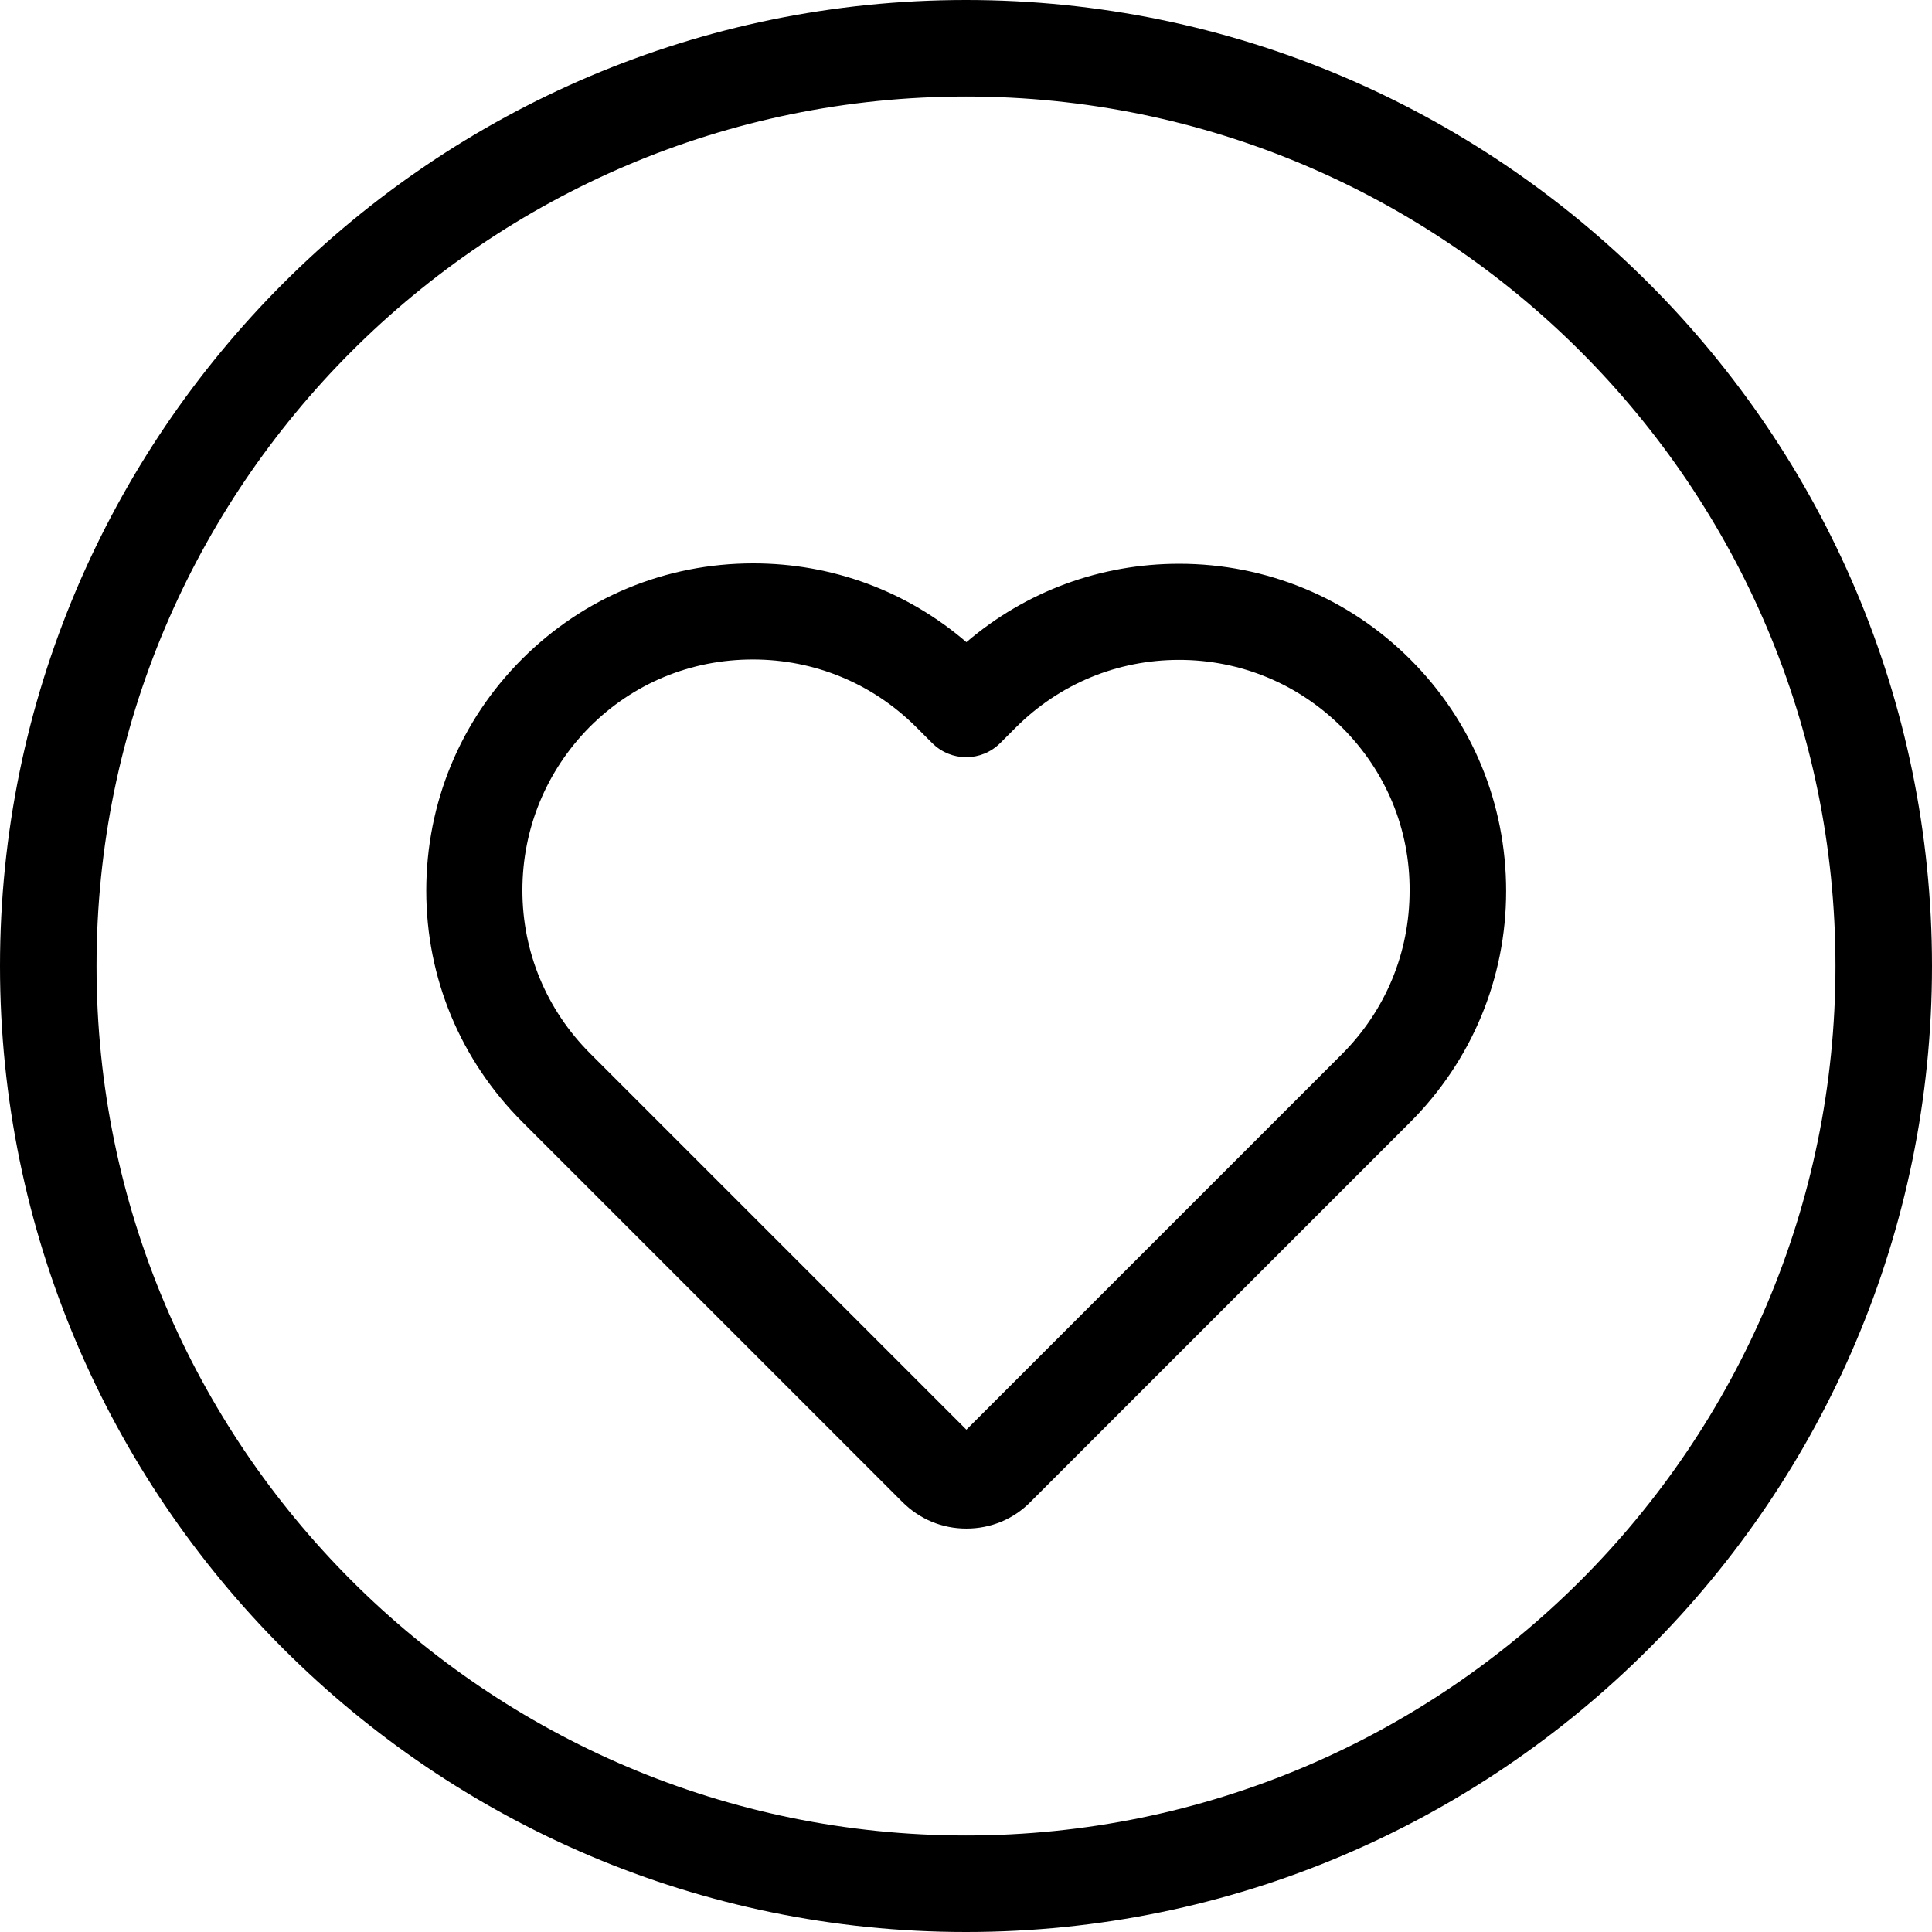
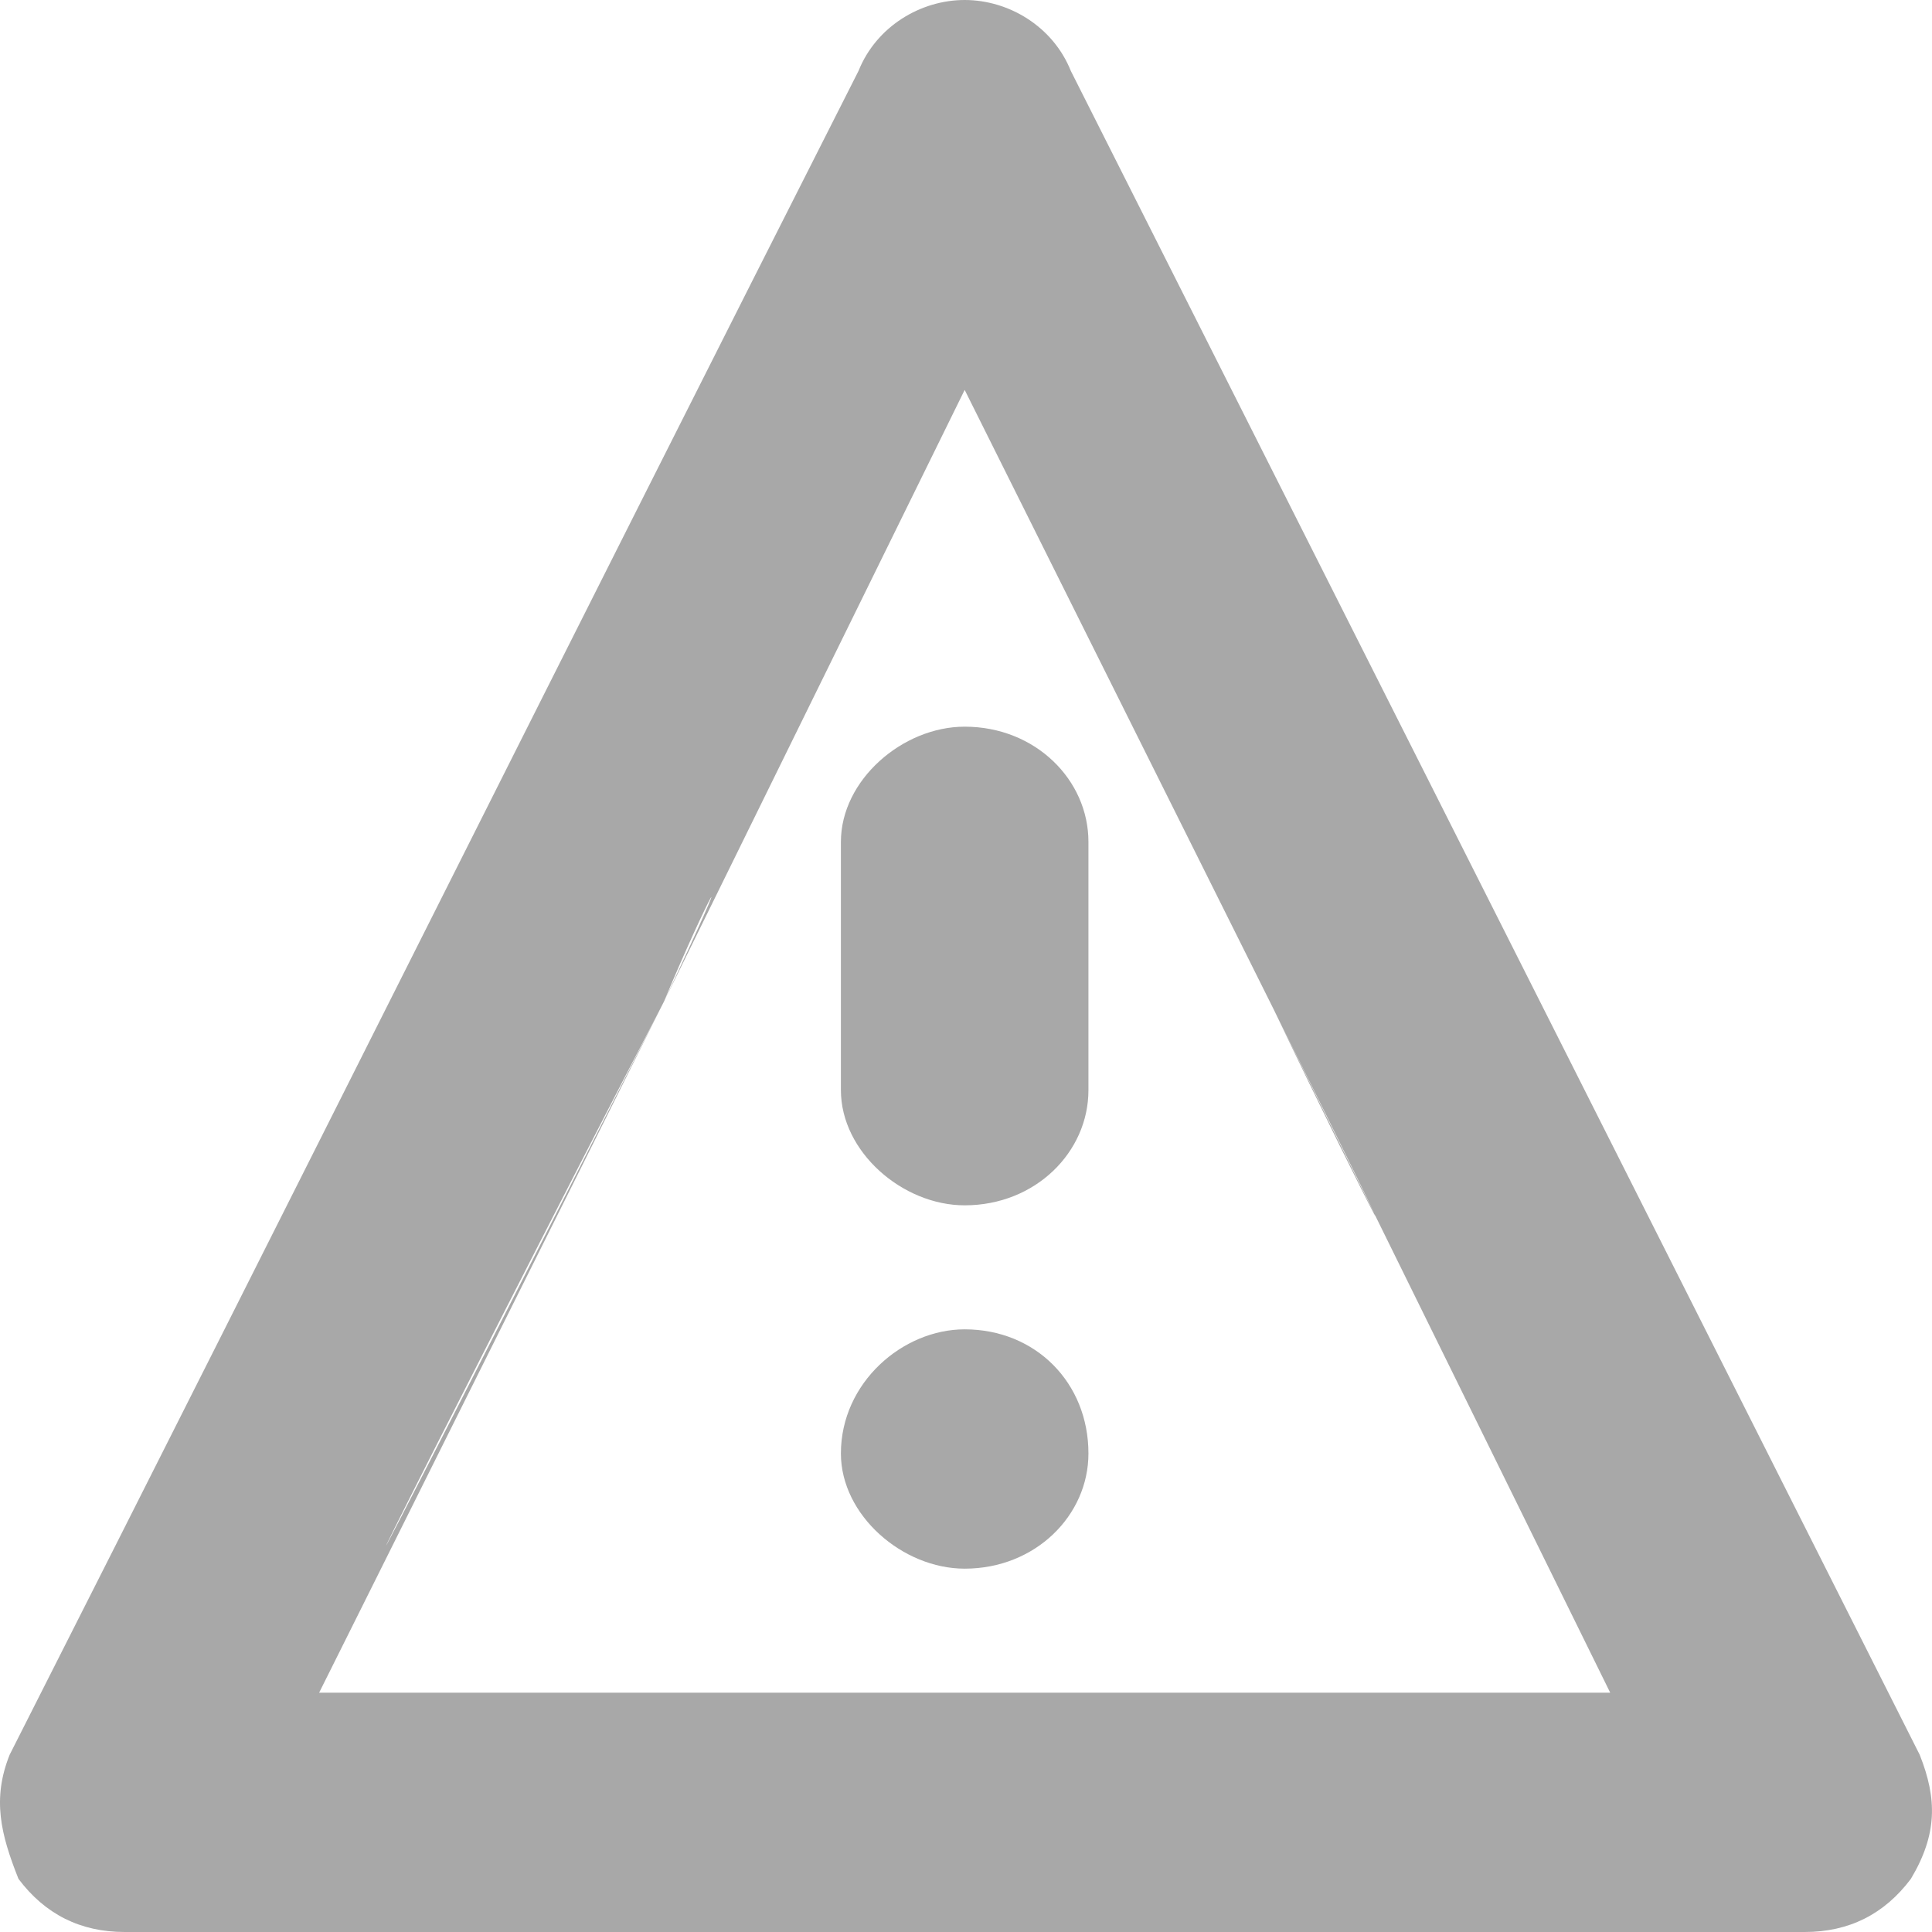
- <svg xmlns="http://www.w3.org/2000/svg" viewBox="0 0 490.4 490.4">
-   <path d="M229 381.2c4.4 4.4 10.1 6.8 16.3 6.8 6.2 0 12-2.4 16.3-6.8l96.3-96.3c15.7-15.7 24.4-36.6 24.4-58.7 0-22.2-8.6-43.1-24.3-58.8-15.7-15.7-36.6-24.3-58.7-24.3-20 0-38.9 7-54 19.9-15.1-13-34.1-20-54.1-20-22.2 0-43 8.6-58.7 24.3s-24.3 36.6-24.3 58.8 8.7 43 24.4 58.7l96.4 96.4zm-79.3-196.7c11.1-11.1 25.7-17.1 41.4-17.1s30.4 6.1 41.5 17.2l4 4c4.8 4.8 12.5 4.8 17.3 0l3.9-3.9c11.1-11.1 25.8-17.2 41.5-17.2 15.6 0 30.3 6.1 41.4 17.2 11.1 11.1 17.2 25.8 17.1 41.4 0 15.7-6.1 30.4-17.2 41.5l-95.3 95.3-95.5-95.5c-11.1-11.1-17.2-25.8-17.2-41.4 0-15.7 6.1-30.4 17.1-41.5z" />
-   <path d="M245.2 490.4c135.2 0 245.2-110 245.2-245.2S380.4 0 245.2 0 0 110 0 245.2s110 245.2 245.2 245.2zm0-465.9c121.7 0 220.7 99 220.7 220.7s-99 220.7-220.7 220.7-220.7-99-220.7-220.7 99-220.7 220.7-220.7z" />
+ <svg xmlns="http://www.w3.org/2000/svg" width="16" height="16" viewBox="0 0 16 16" fill="none">
+   <path fill-rule="evenodd" clip-rule="evenodd" d="M8.868 0.587L15.898 14.532C16.044 14.899 16.044 15.193 15.825 15.56C15.605 15.853 15.312 16 14.946 16H1.032C0.666 16 0.373 15.853 0.153 15.56C0.007 15.193 -0.067 14.899 0.08 14.532C2.423 9.908 4.767 5.211 7.11 0.587C7.257 0.22 7.623 0 7.989 0C8.355 0 8.721 0.22 8.868 0.587V0.587ZM7.989 11.009C8.575 11.009 9.014 11.45 9.014 12.037C9.014 12.55 8.575 12.991 7.989 12.991C7.476 12.991 6.964 12.55 6.964 12.037C6.964 11.45 7.476 11.009 7.989 11.009ZM7.989 6.018C8.575 6.018 9.014 6.459 9.014 6.972V9.028C9.014 9.541 8.575 9.982 7.989 9.982C7.476 9.982 6.964 9.541 6.964 9.028V6.972C6.964 6.459 7.476 6.018 7.989 6.018ZM10.552 8.367C11.357 10.055 11.943 11.156 10.552 8.367V8.367ZM10.552 8.367C11.431 10.128 12.163 11.596 10.552 8.367C7.623 2.495 9.38 6.018 10.552 8.367L7.989 3.229L5.499 8.294C6.89 5.505 7.989 3.303 5.499 8.294C3.815 11.67 4.84 9.615 5.499 8.294L2.643 14.018H13.335L10.552 8.367ZM10.552 8.367C8.282 3.817 9.527 6.312 10.552 8.367V8.367ZM5.499 8.294C5.865 7.413 6.158 6.899 5.499 8.294V8.294ZM5.499 8.294C1.398 16.367 3.668 11.816 5.499 8.294V8.294Z" fill="#A8A8A8" />
</svg>
